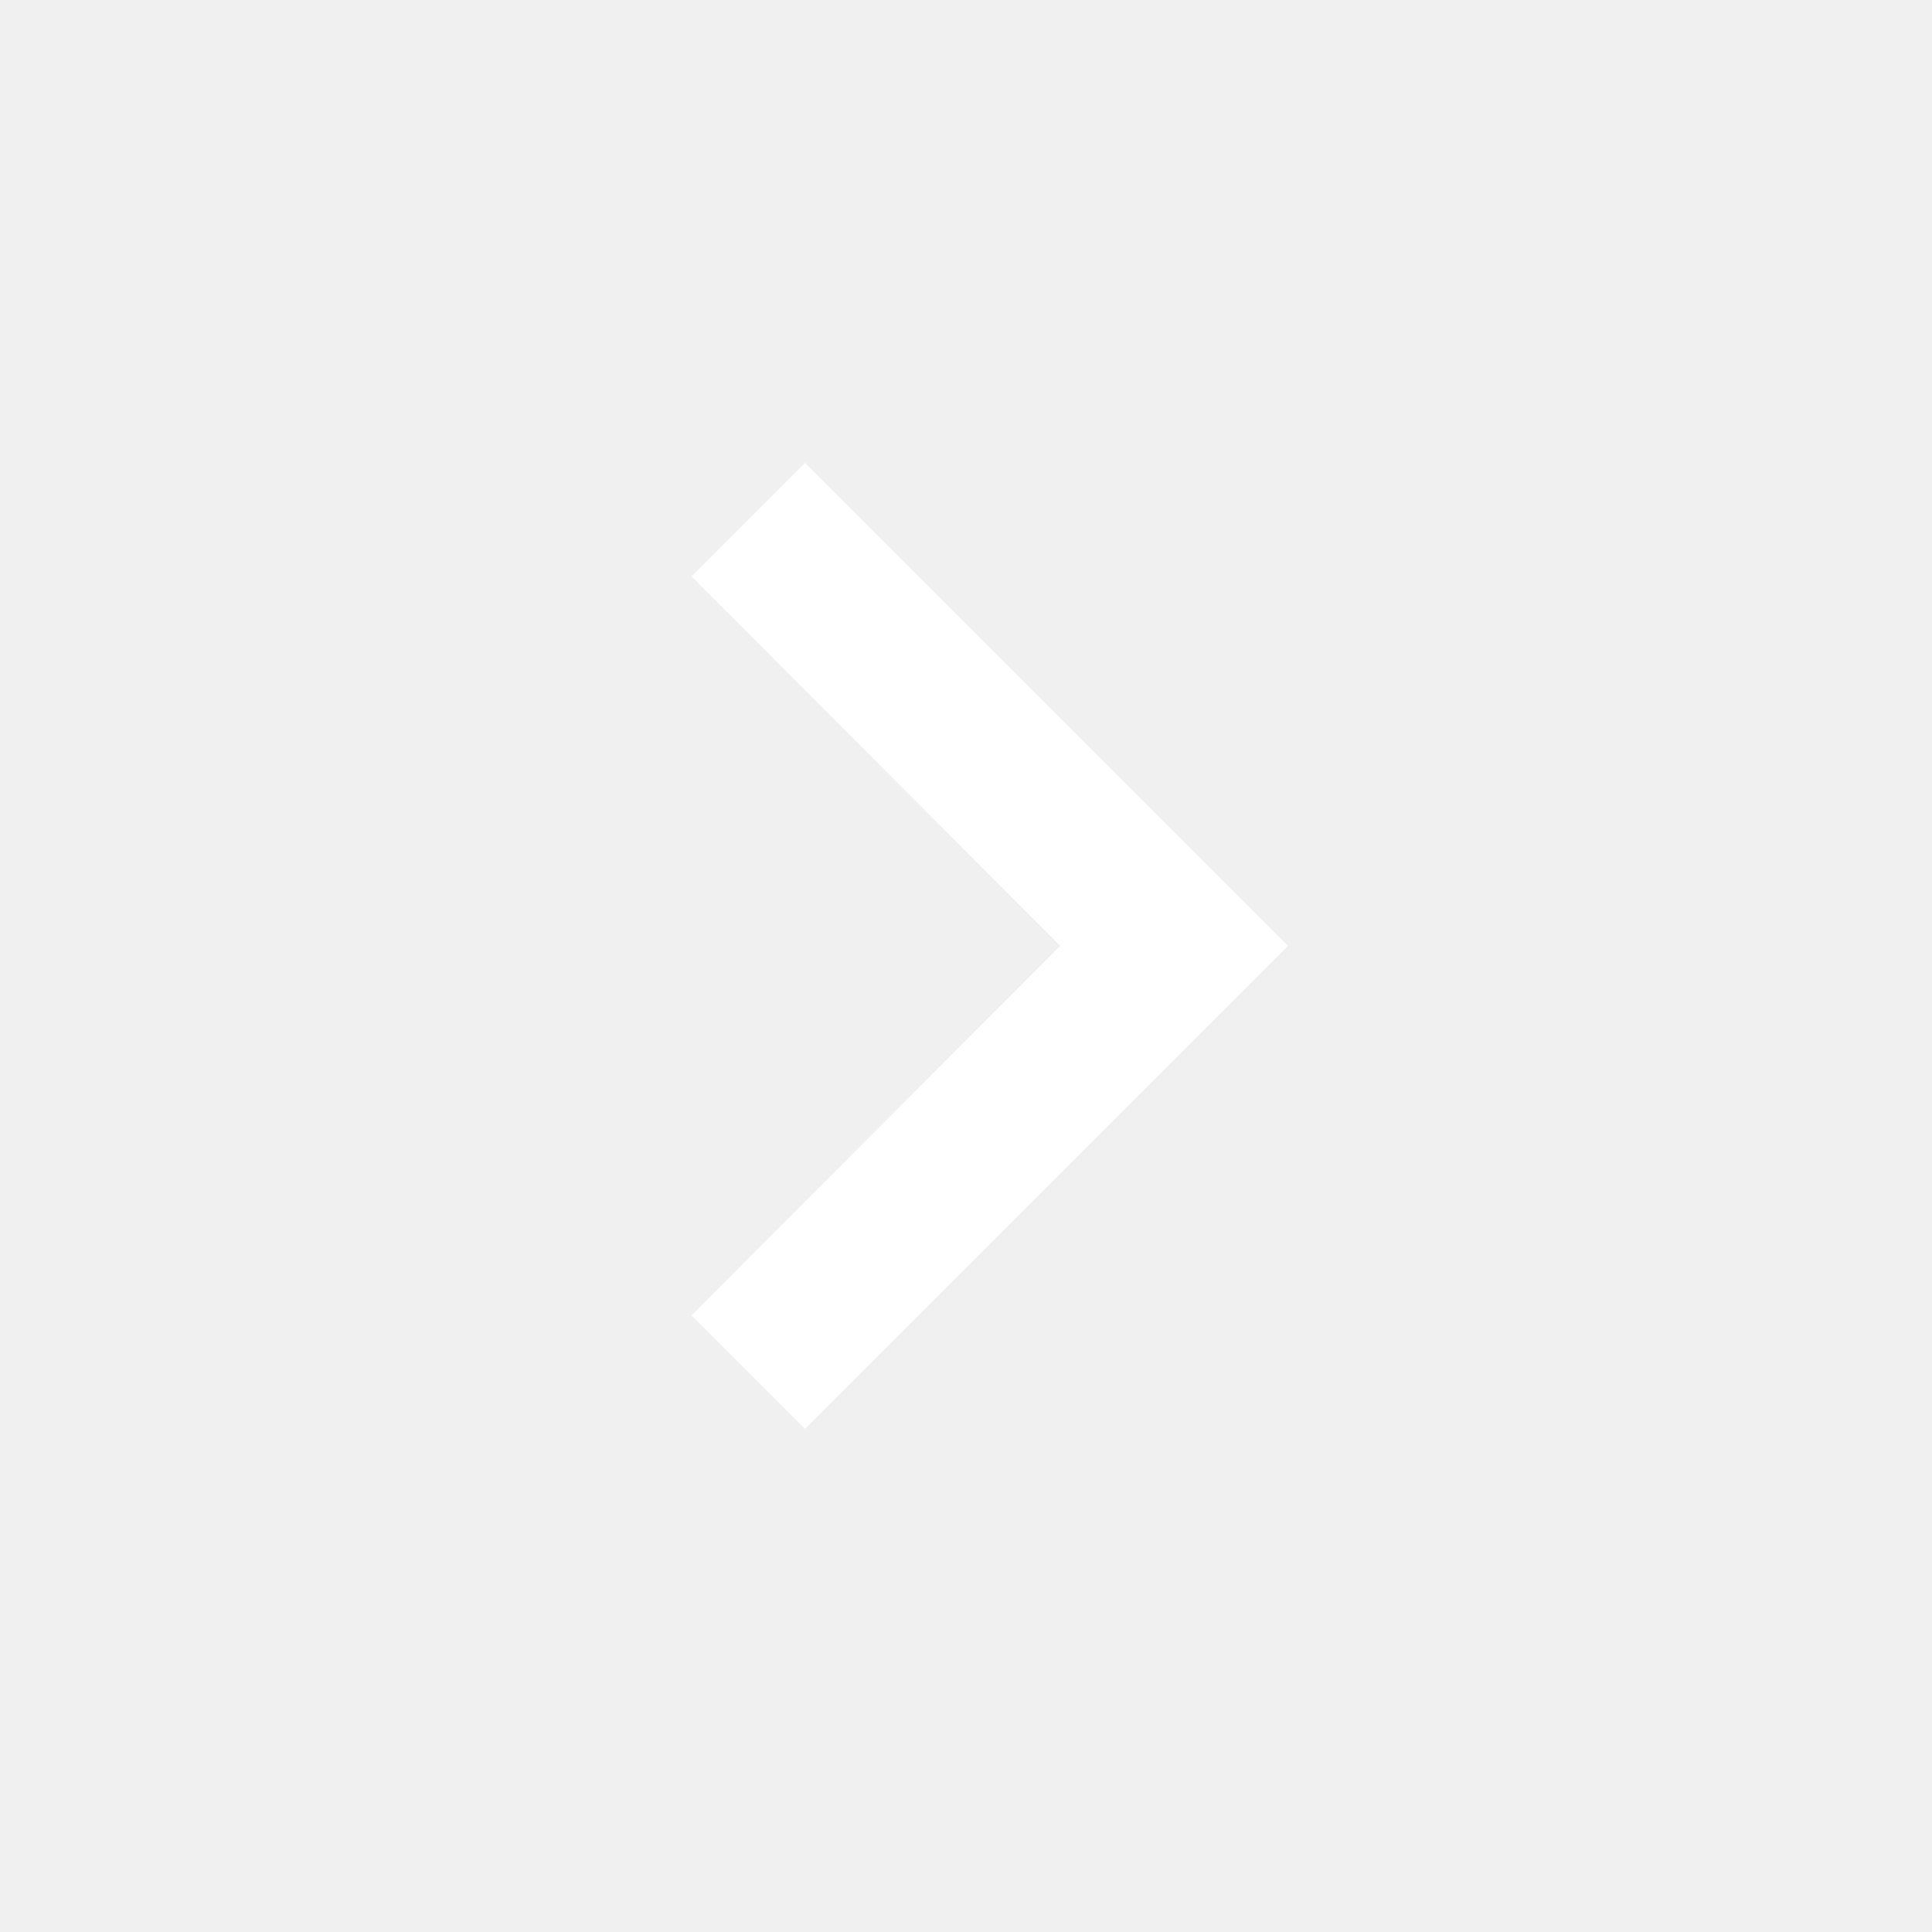
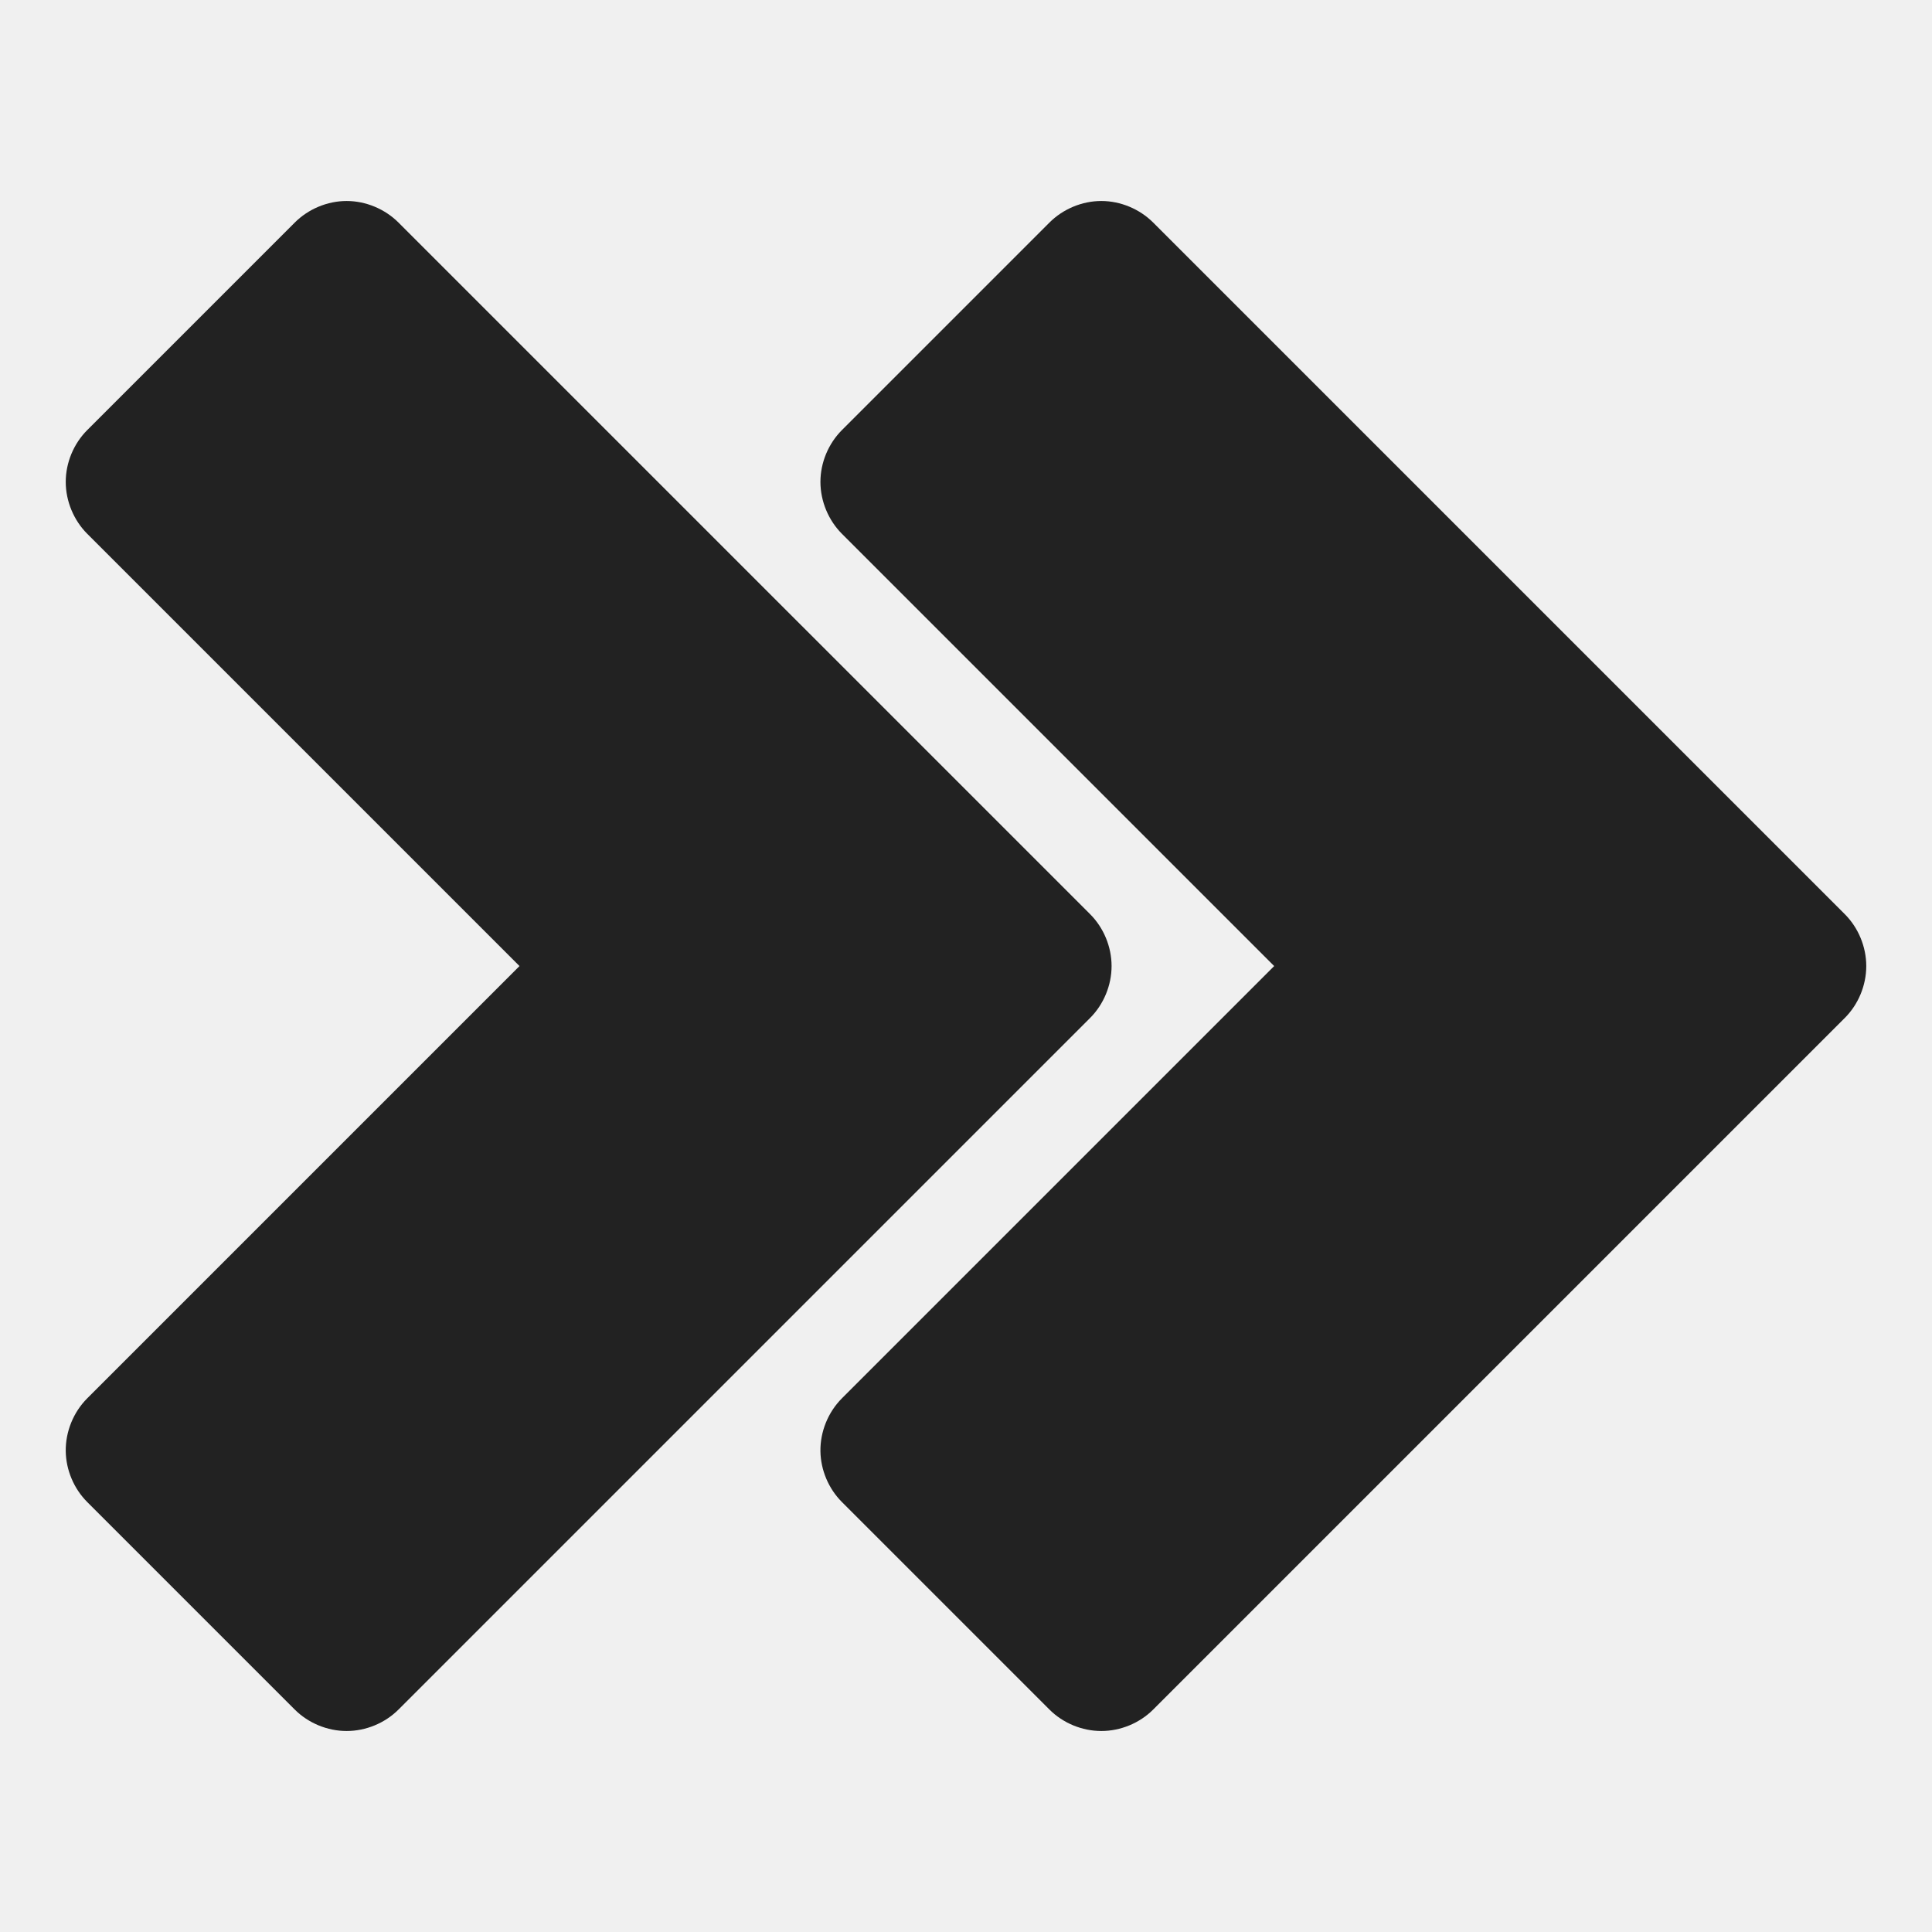
- <svg xmlns="http://www.w3.org/2000/svg" fill="#FFFFFF" height="36" viewBox="0 0 24 24" width="36">
-   <path d="M8.59 16.34l4.58-4.59-4.58-4.59L10 5.75l6 6-6 6z" />
-   <path d="M0-.25h24v24H0z" fill="none" />
+ <svg xmlns="http://www.w3.org/2000/svg" height="512" id="svg2" version="1.1" width="512">
+   <defs id="defs4" />
+   <g id="layer1" transform="translate(0,-540.3622)">
+     <path d="m 91.86,593.628 c -5.091,0 -10.151,2.118 -13.75,5.719 l -55,55 c -3.591,3.598 -5.688,8.635 -5.688,13.719 0,5.084 2.096,10.152 5.688,13.75 L 137.673,796.378 23.11,910.94 c -3.664,3.667 -5.764,8.848 -5.688,14.031 0.078,4.985 2.163,9.911 5.688,13.438 l 55,55 c 3.599,3.601 8.659,5.688 13.75,5.688 5.091,0 10.151,-2.087 13.75,-5.688 L 288.892,810.128 c 3.601,-3.599 5.688,-8.659 5.688,-13.75 0,-5.091 -2.087,-10.151 -5.688,-13.75 L 105.61,599.347 c -3.599,-3.601 -8.659,-5.719 -13.75,-5.719 z m 200,0 c -5.091,0 -10.151,2.118 -13.75,5.719 l -55,55 c -3.591,3.598 -5.688,8.635 -5.688,13.719 0,5.084 2.096,10.152 5.688,13.75 l 114.562,114.562 -114.562,114.562 c -3.664,3.667 -5.764,8.848 -5.688,14.031 0.078,4.985 2.163,9.911 5.688,13.438 l 55,55 c 3.599,3.601 8.659,5.688 13.75,5.688 5.091,0 10.151,-2.087 13.75,-5.688 L 488.892,810.128 c 3.601,-3.599 5.688,-8.659 5.688,-13.75 0,-5.091 -2.087,-10.151 -5.688,-13.75 L 305.61,599.347 c -3.599,-3.601 -8.659,-5.719 -13.75,-5.719 z" id="path3766-1" style="font-size:medium;font-style:normal;font-variant:normal;font-weight:normal;font-stretch:normal;text-indent:0;text-align:start;text-decoration:none;line-height:normal;letter-spacing:normal;word-spacing:normal;text-transform:none;direction:ltr;block-progression:tb;writing-mode:lr-tb;text-anchor:start;baseline-shift:baseline;color:#000000;fill:#222222;fill-opacity:1;fill-rule:nonzero;stroke:none;stroke-width:38.88;marker:none;visibility:visible;display:inline;overflow:visible;enable-background:accumulate;font-family:Sans;-inkscape-font-specification:Sans" />
+   </g>
</svg>
